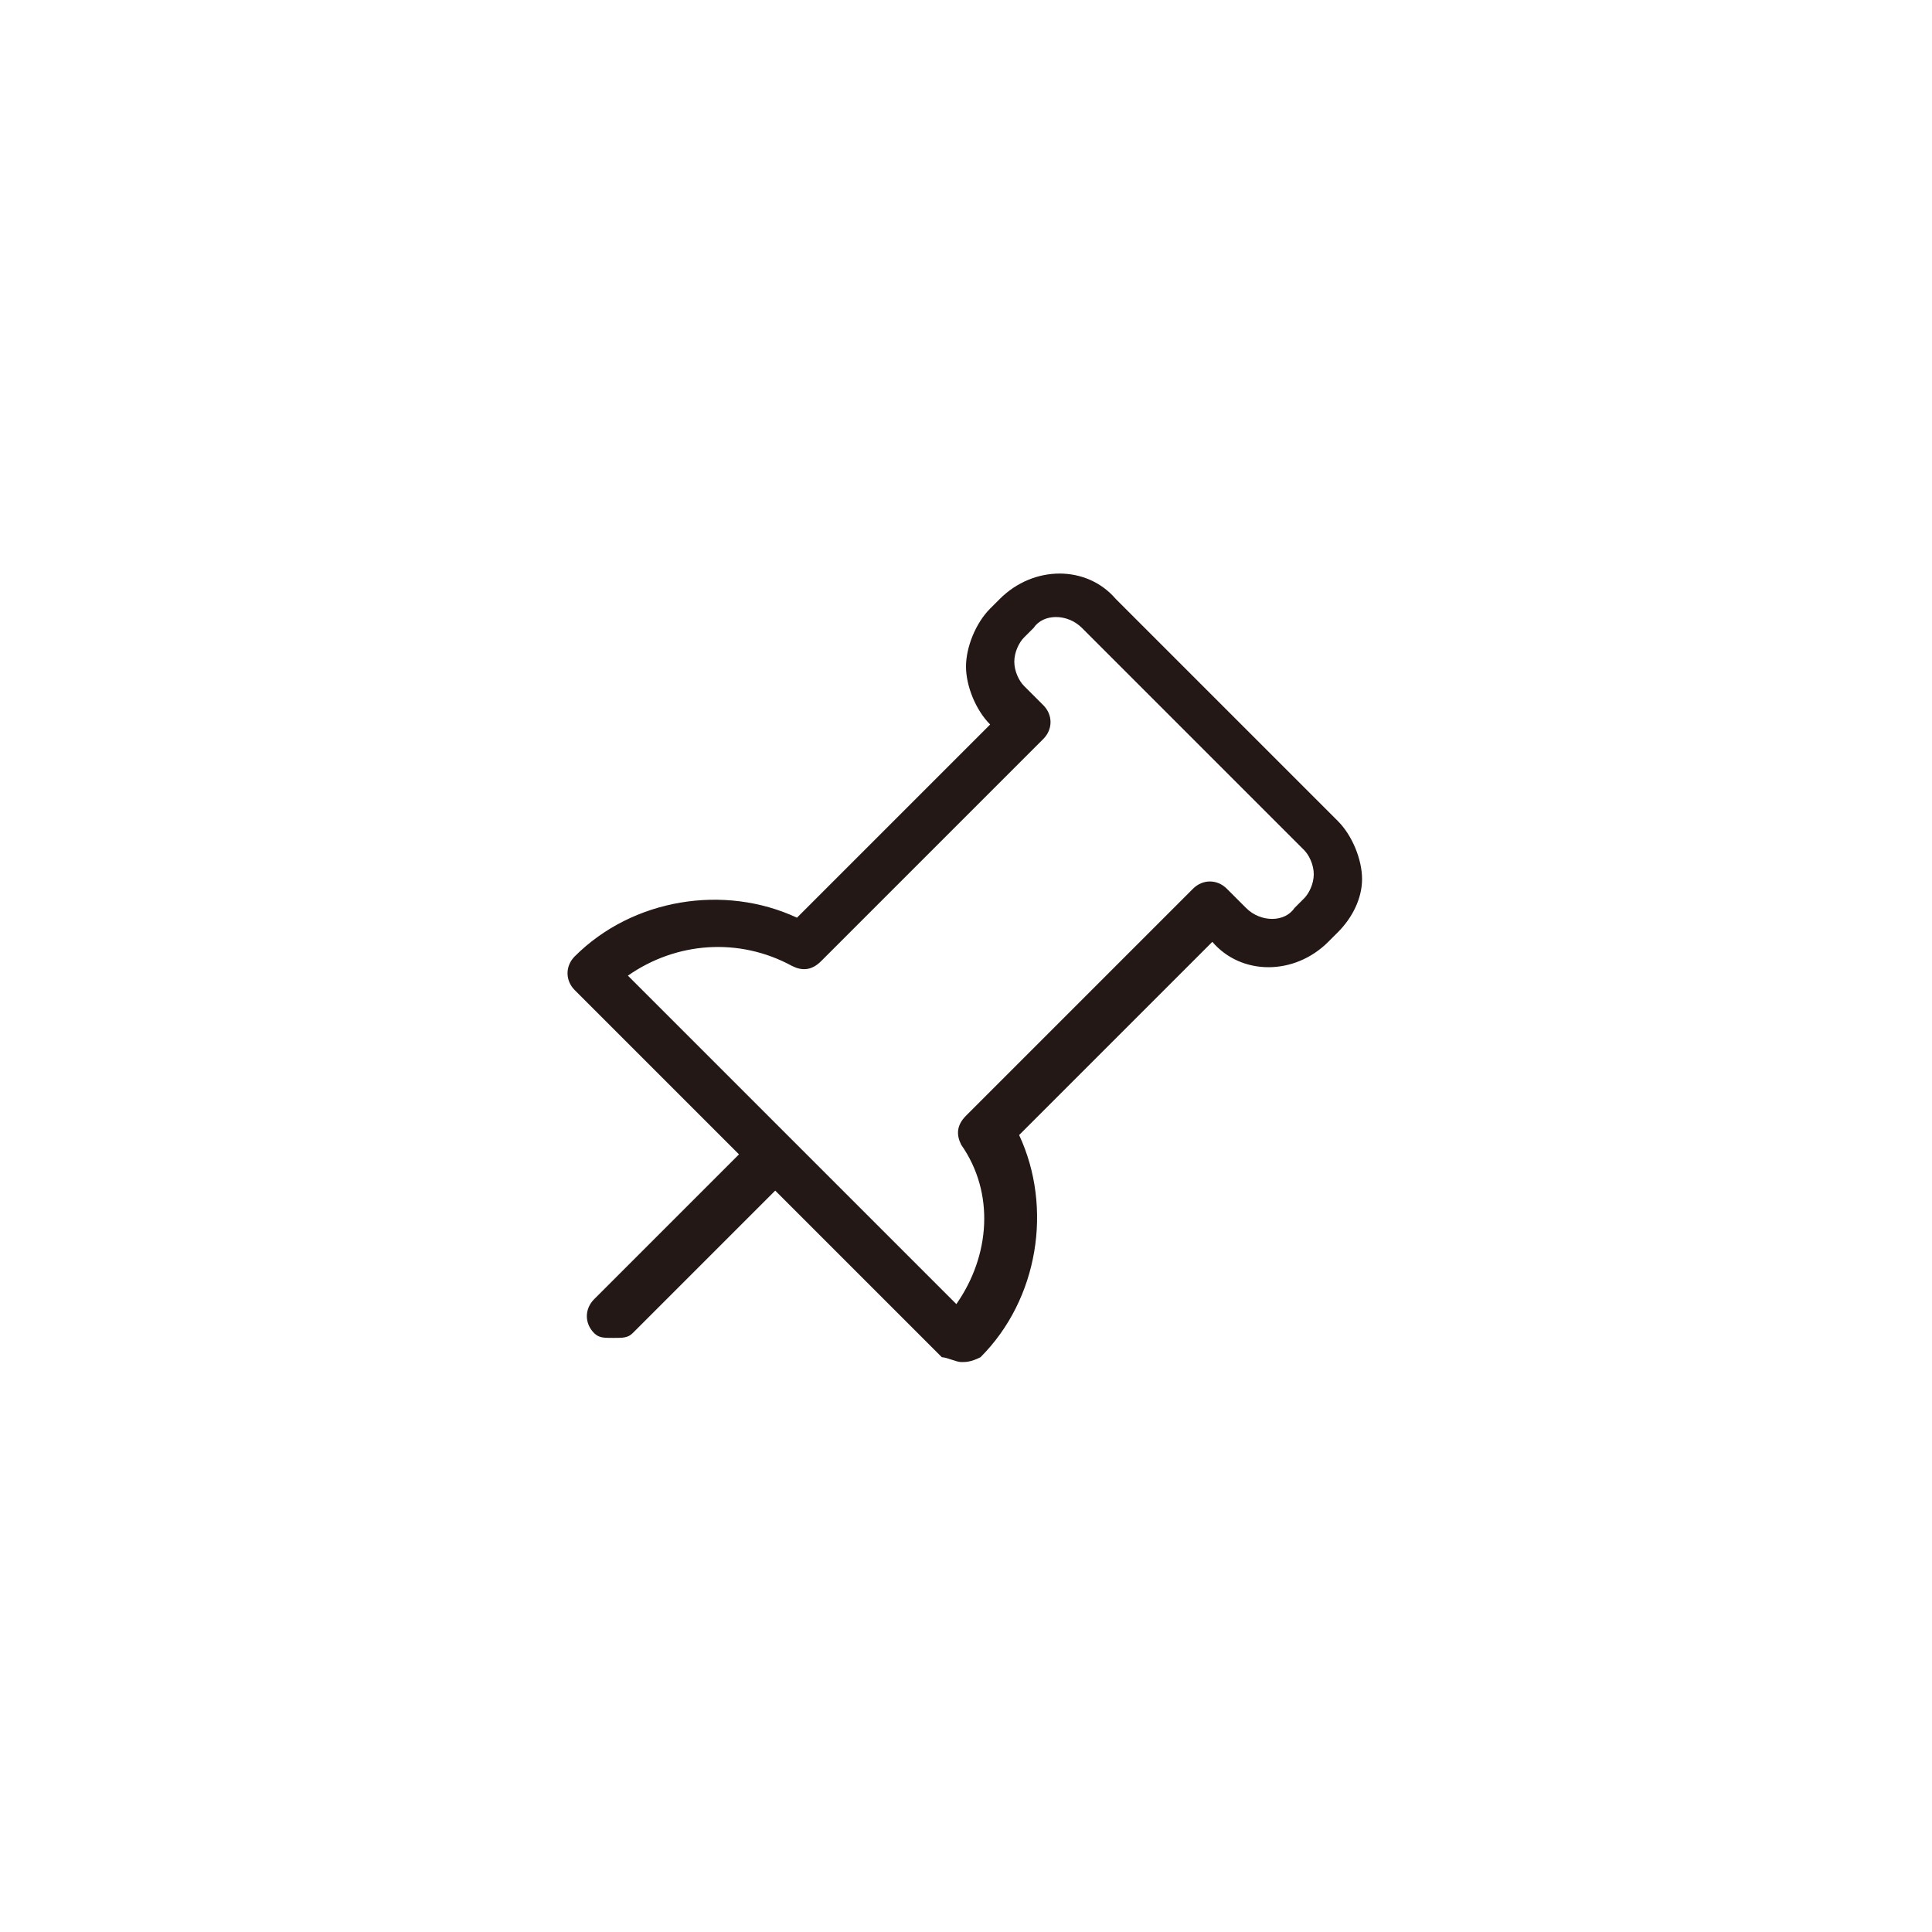
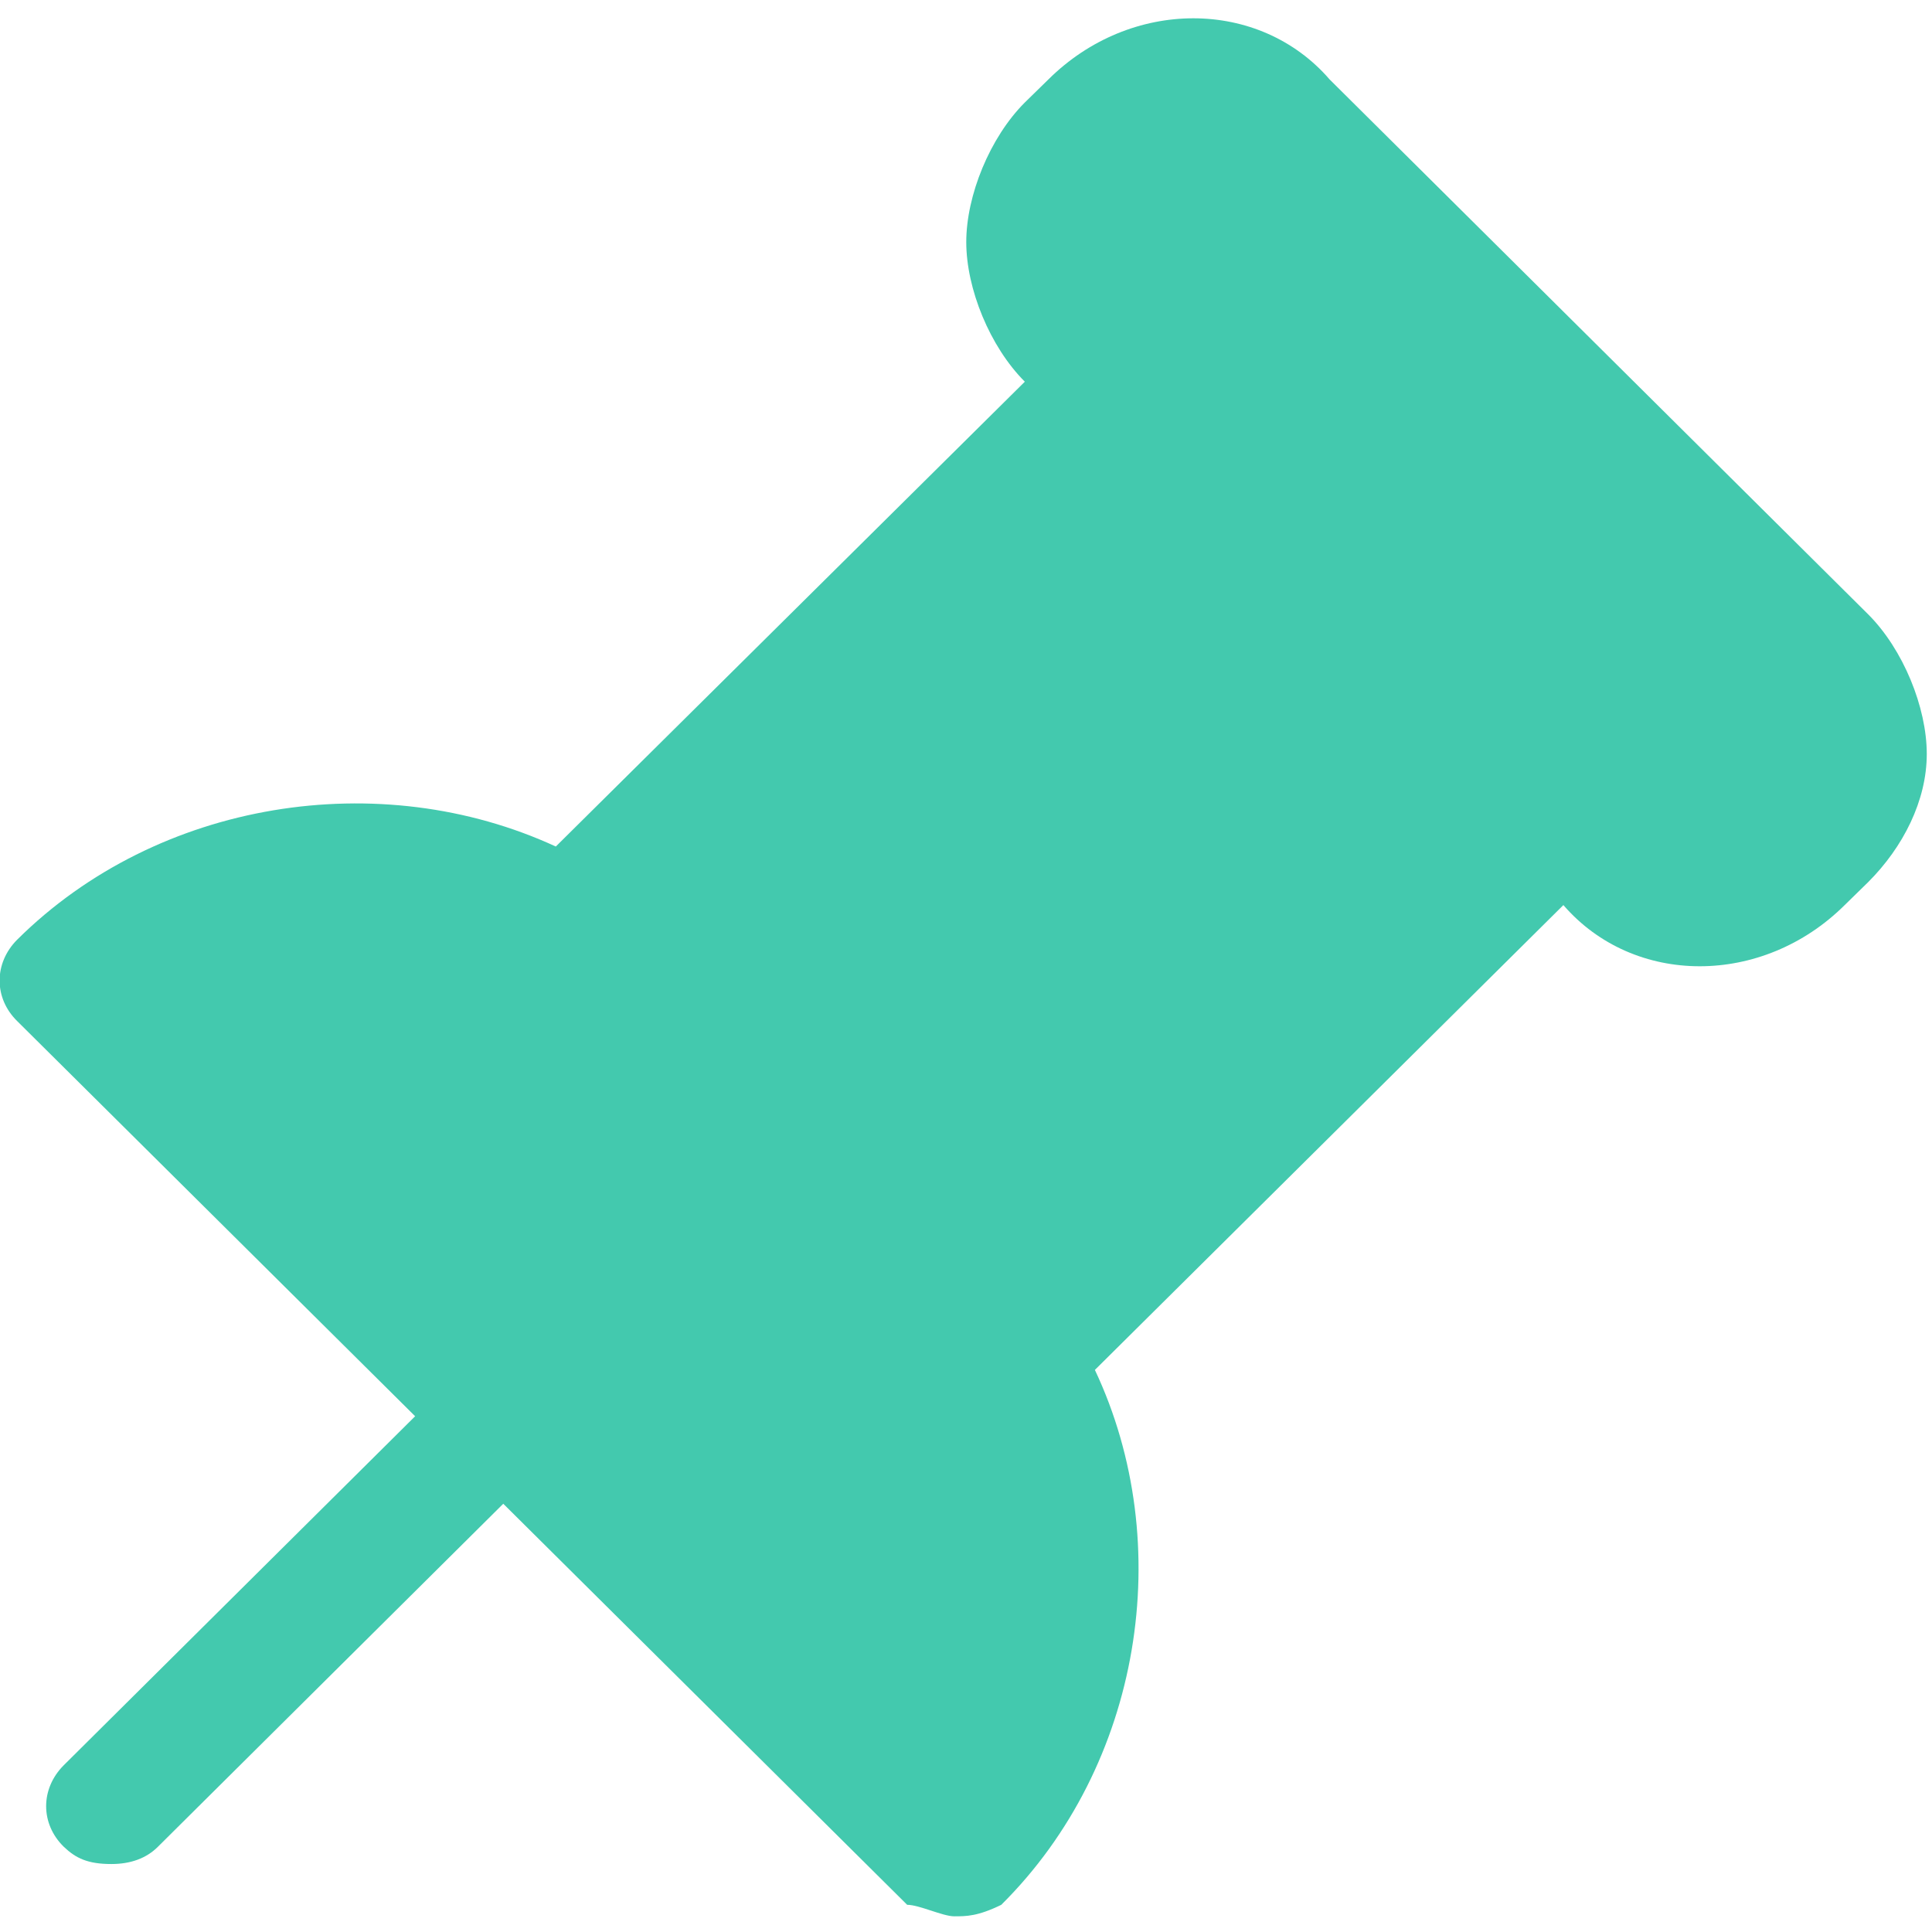
- <svg xmlns="http://www.w3.org/2000/svg" version="1.1" id="图层_1" x="0px" y="0px" viewBox="0 0 40 40" enable-background="new 0 0 40 40" xml:space="preserve">
+ <svg xmlns="http://www.w3.org/2000/svg" version="1.1" id="Capa_1" x="0px" y="0px" viewBox="-112 236.4 369.5 369.5" style="enable-background:new -112 236.4 369.5 369.5;" xml:space="preserve">
+   <style type="text/css">
+ 	.st0{fill:#43C9AE;}
+ </style>
  <g>
    <g>
      <g>
        <g>
-           <path fill="#231815" d="M19.9,28.2c-0.1,0-0.3-0.1-0.4-0.1l-7.6-7.6c-0.2-0.2-0.2-0.5,0-0.7c1.2-1.2,3.1-1.5,4.6-0.8l4-4l0,0      c-0.3-0.3-0.5-0.8-0.5-1.2s0.2-0.9,0.5-1.2l0.2-0.2c0.7-0.7,1.8-0.7,2.4,0l4.6,4.6c0.3,0.3,0.5,0.8,0.5,1.2S28,19,27.7,19.3      l-0.2,0.2c-0.7,0.7-1.8,0.7-2.4,0l0,0l-4,4c0.7,1.5,0.4,3.4-0.8,4.6C20.1,28.2,20,28.2,19.9,28.2z M13,20.2l6.8,6.8      c0.7-1,0.8-2.3,0.1-3.3c-0.1-0.2-0.1-0.4,0.1-0.6l4.7-4.7c0.2-0.2,0.5-0.2,0.7,0l0.4,0.4c0.3,0.3,0.8,0.3,1,0l0.2-0.2      c0.1-0.1,0.2-0.3,0.2-0.5s-0.1-0.4-0.2-0.5L22.4,13c-0.3-0.3-0.8-0.3-1,0l-0.2,0.2c-0.1,0.1-0.2,0.3-0.2,0.5s0.1,0.4,0.2,0.5      l0.4,0.4c0.2,0.2,0.2,0.5,0,0.7L17,19.9c-0.2,0.2-0.4,0.2-0.6,0.1C15.3,19.4,14,19.5,13,20.2z" />
+           <path class="st0" d="M70.5,602.9c-2.2,0-6.7-2.2-9-2.2l-170.2-169c-4.5-4.4-4.5-11.1,0-15.6c26.9-26.7,69.4-33.3,103-17.8      L84,309.4l0,0c-6.7-6.7-11.2-17.8-11.2-26.7c0-8.9,4.5-20,11.2-26.7l4.5-4.4c15.7-15.6,40.3-15.6,53.8,0l103,102.3      c6.7,6.7,11.2,17.8,11.2,26.7s-4.5,17.8-11.2,24.5l-4.5,4.4c-15.7,15.6-40.3,15.6-53.8,0l0,0l-89.6,88.9      c15.7,33.3,9,75.6-17.9,102.3C75,602.9,72.8,602.9,70.5,602.9z" />
        </g>
        <g>
-           <path fill="#231815" d="M16.4,24.3l-3.3,3.3c-0.1,0.1-0.2,0.1-0.4,0.1s-0.3,0-0.4-0.1c-0.2-0.2-0.2-0.5,0-0.7l3.3-3.3L16.4,24.3      z" />
+           <path class="st0" d="M-7.9,516.2l-73.9,73.4c-2.2,2.2-5.2,3.3-8.9,3.3c-4.5,0-6.8-1.1-9.1-3.3c-4.5-4.4-4.5-11.1,0-15.6      l73.9-73.4L-7.9,516.2z" />
        </g>
      </g>
    </g>
  </g>
</svg>
